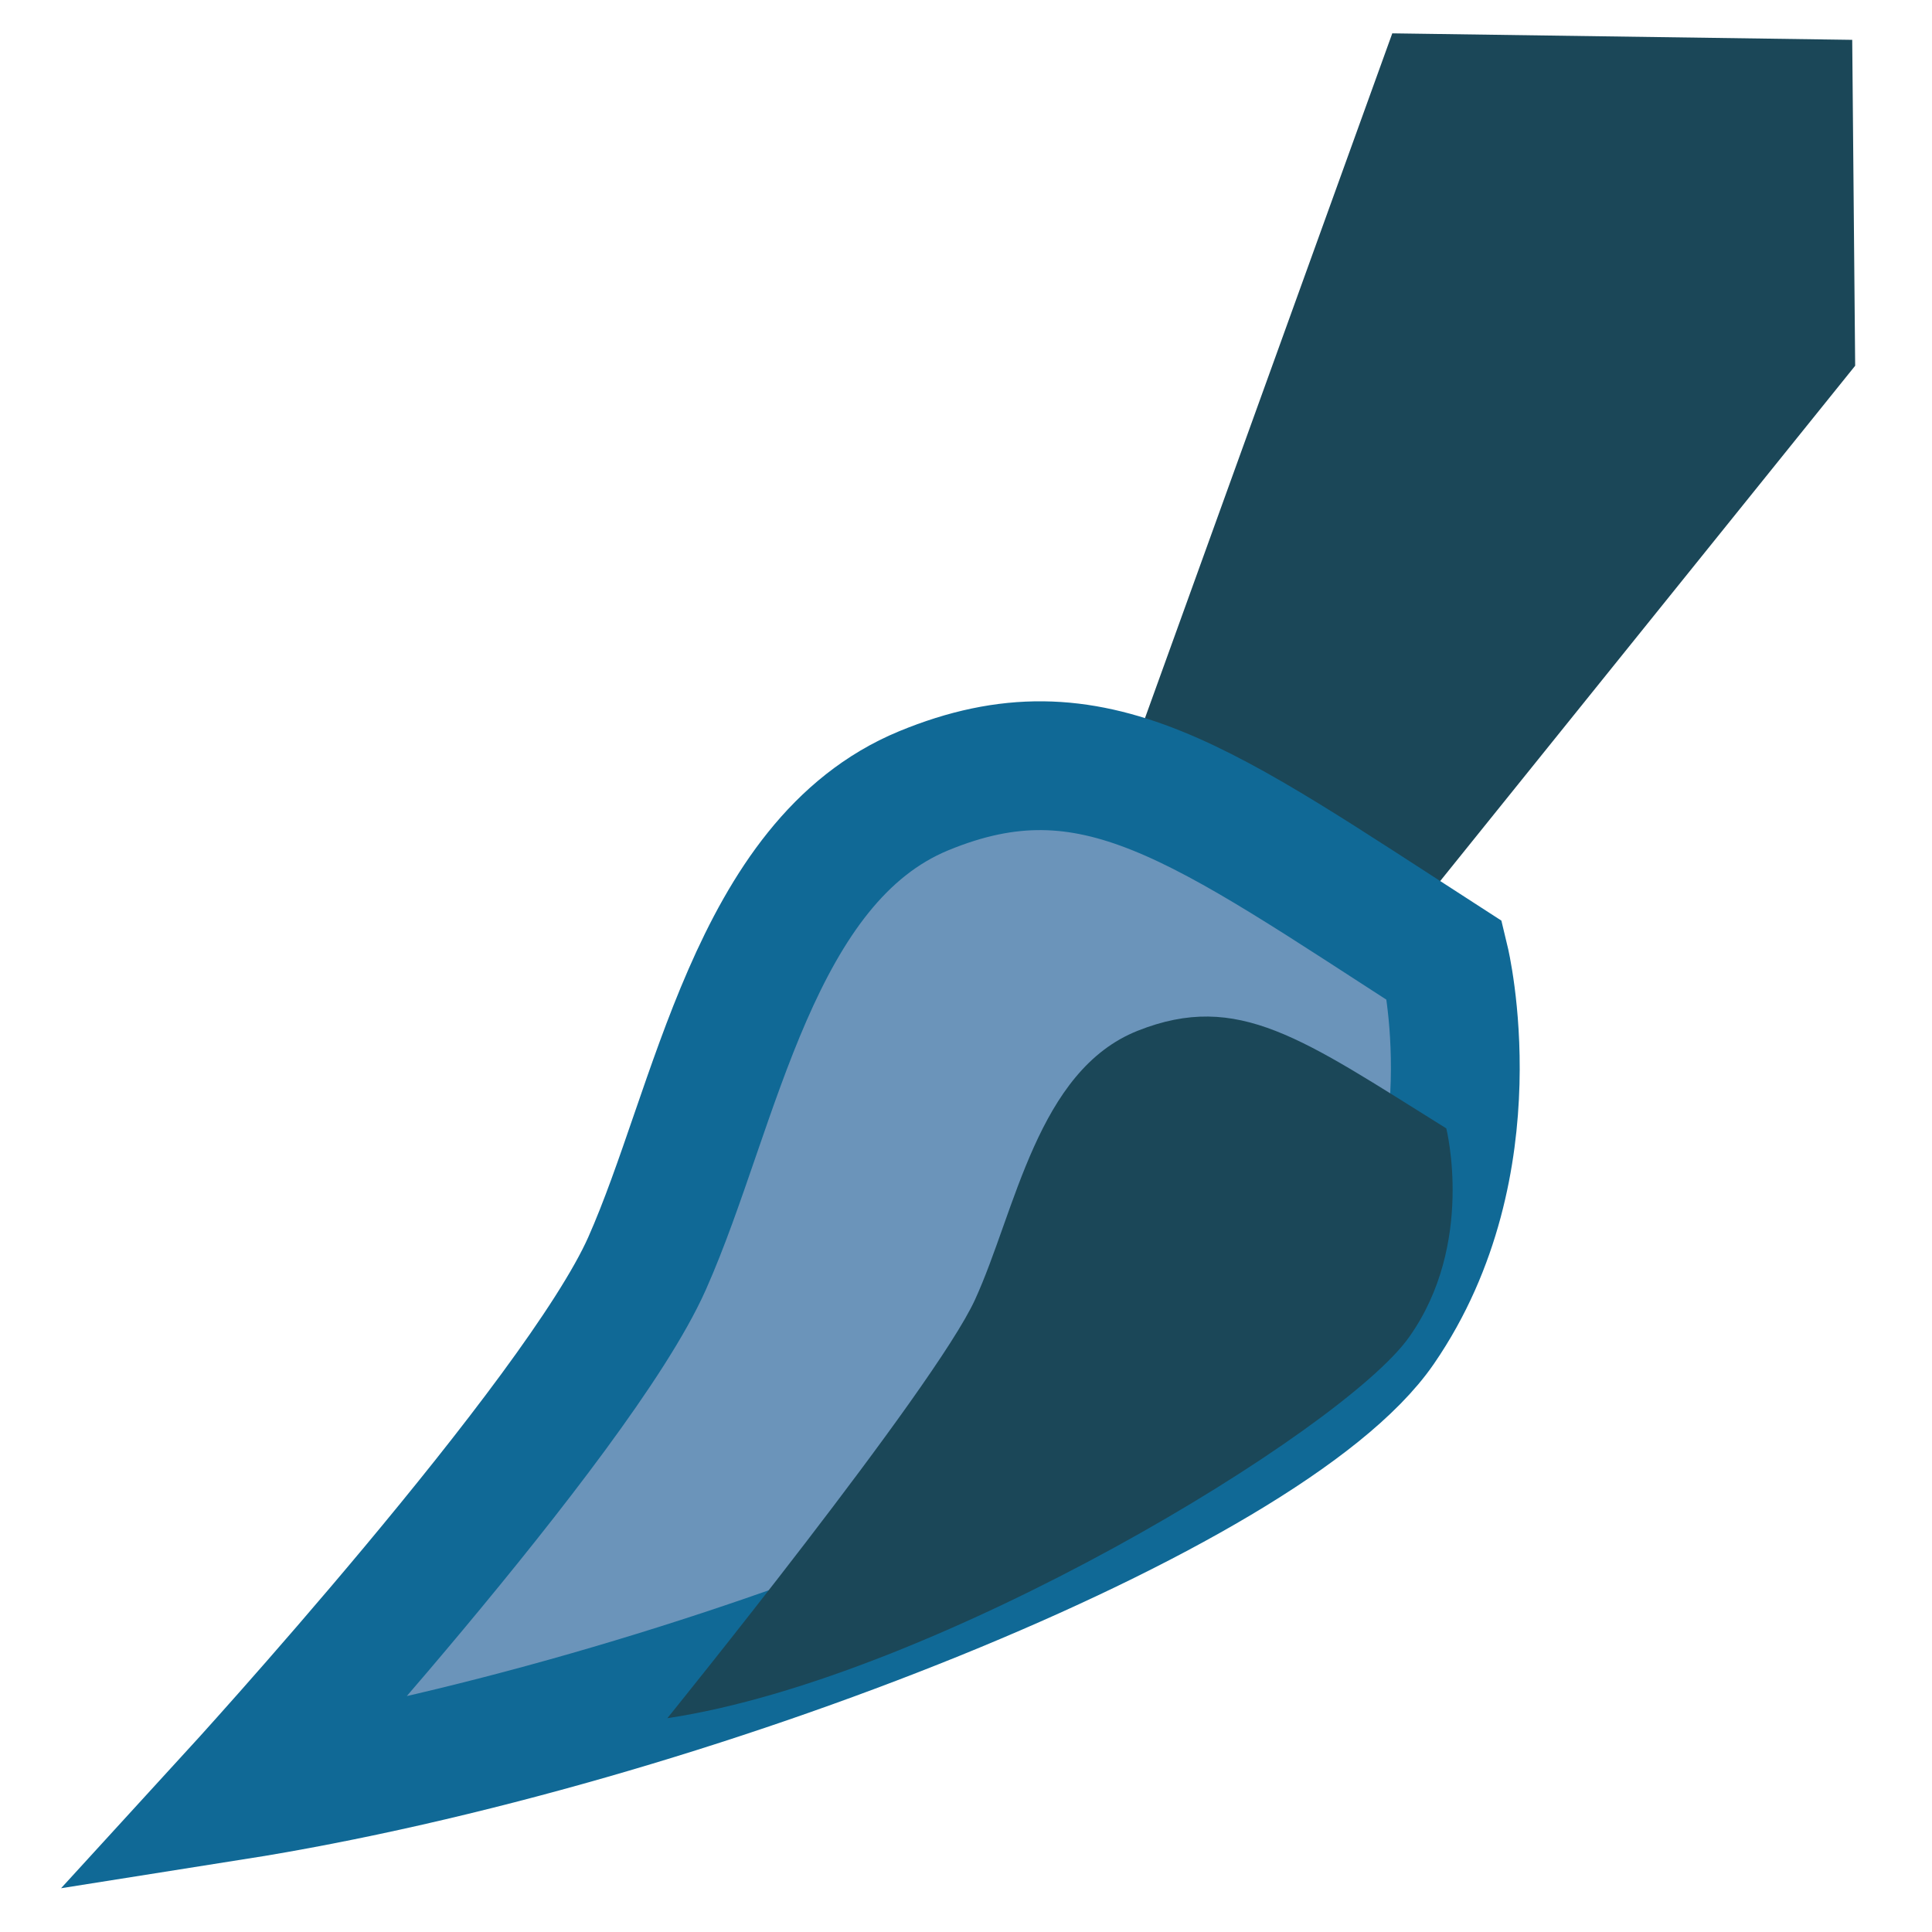
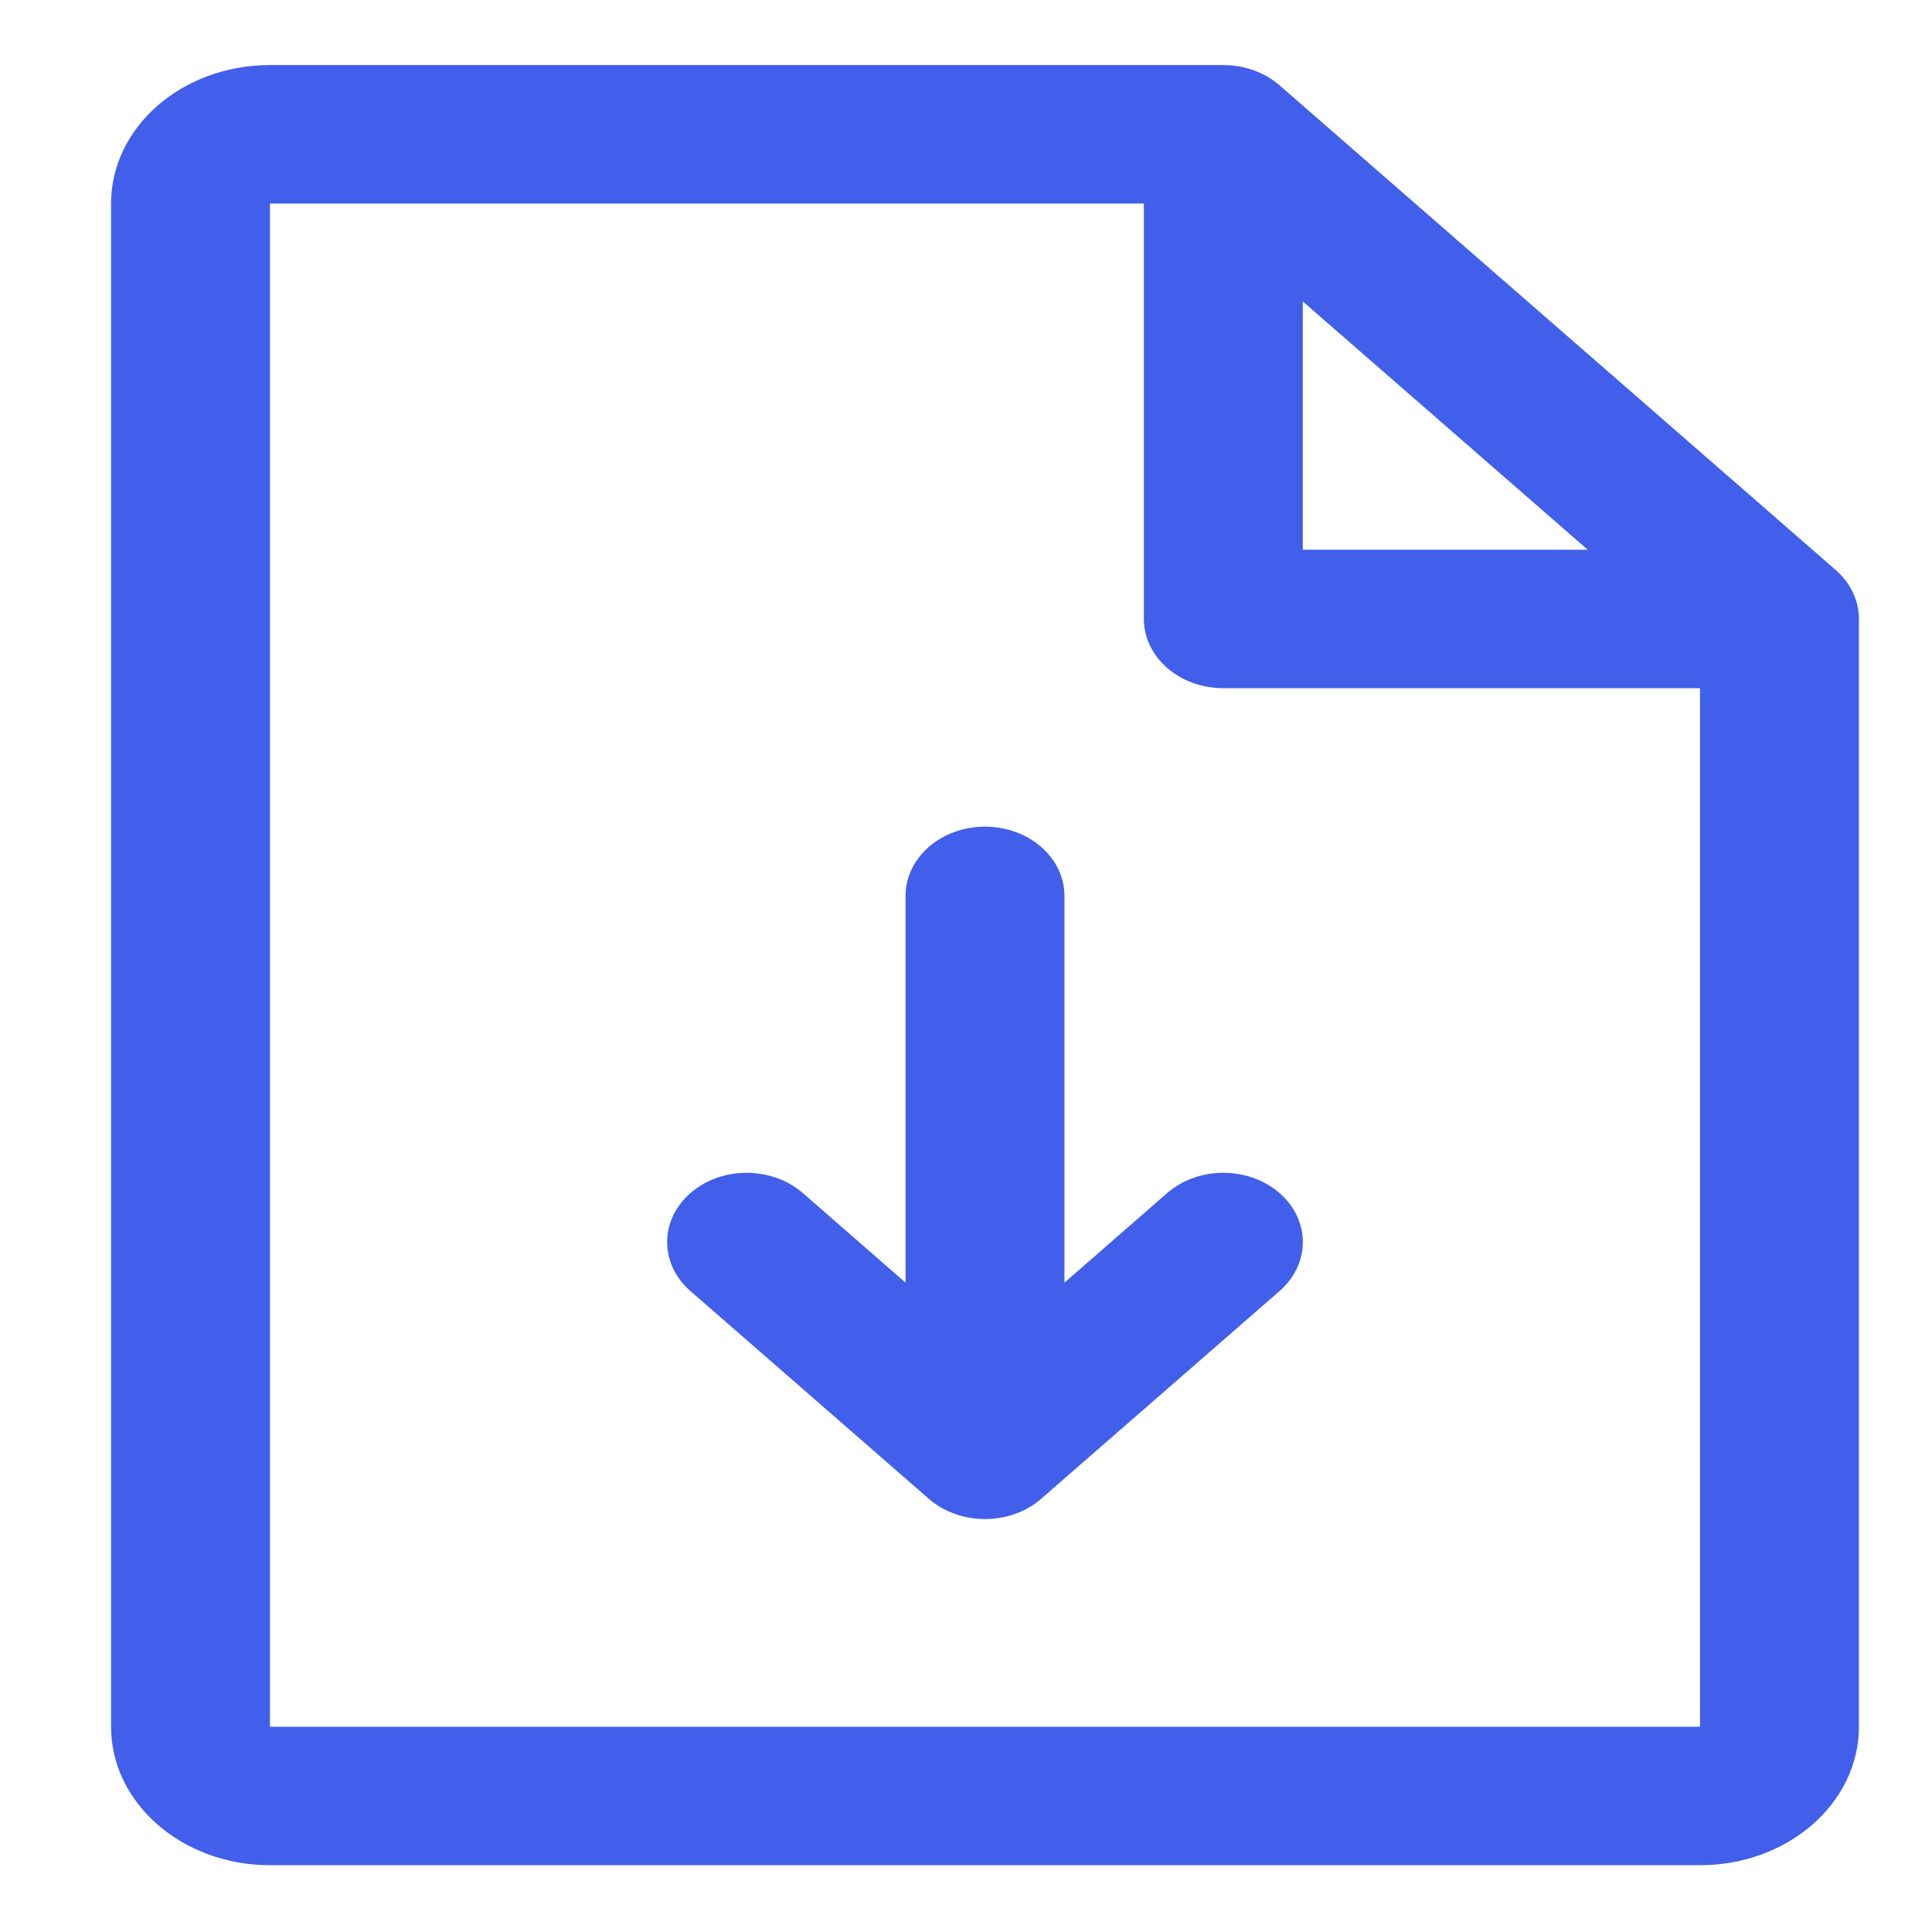
<svg xmlns="http://www.w3.org/2000/svg" width="24" height="24" id="svg5692" version="1.1">
  <defs id="defs5694">
    </defs>
  <g id="layer2" style="display:inline" transform="translate(0,-8)">
-     <path transform="matrix(0.8884151,0.459041,-0.459041,0.8884151,0,0)" style="fill:#1b4758;fill-opacity:1;stroke:none" d="m 19.228,-0.464 5.113,-2.551 1.891,3.58 -1.733,8.503 -4.006,0.118 z" id="rect3019" />
-     <path style="fill:#6b94ba;fill-opacity:1;stroke:#106996;stroke-width:1.6;stroke-linecap:butt;stroke-linejoin:miter;stroke-miterlimit:4;stroke-opacity:1;stroke-dasharray:none" d="M 17.948,19.935 C 14.93,17.99 13.588,16.951 11.473,17.824 9.359,18.698 8.896,21.764 8.038,23.695 7.18,25.625 2.893,30.309 2.893,30.309 8.55,29.415 15.754,26.526 17.154,24.488 c 1.4,-2.038 0.794,-4.553 0.794,-4.553 z" id="path3793" />
-     <path style="fill:#1b4758;fill-opacity:1;stroke:none;display:inline" d="m 17.966,22.017 c -1.788,-1.114 -2.583,-1.708 -3.832,-1.213 -1.249,0.495 -1.519,2.244 -2.023,3.343 -0.505,1.1 -3.821,5.197 -3.821,5.197 3.344,-0.502 8.388,-3.571 9.213,-4.732 0.825,-1.16 0.463,-2.596 0.463,-2.596 z" id="path3793-1" />
+     <g style="fill:#415fea;fill-opacity:1" id="g859" transform="matrix(0.1233659,0,0,0.1075086,-3.554969,6.228074)">
+       <path d="m 213.66,82.34 -56,-56 A 8,8 0 0 0 152,24 H 56 A 16,16 0 0 0 40,40 v 176 a 16,16 0 0 0 16,16 h 144 a 16,16 0 0 0 16,-16 V 88 a 8,8 0 0 0 -2.34,-5.66 z M 160,51.31 188.69,80 H 160 Z M 200,216 H 56 V 40 h 88 v 48 a 8,8 0 0 0 8,8 h 48 z m -42.34,-61.66 a 8,8 0 0 1 0,11.32 l -24,24 a 8,8 0 0 1 -11.32,0 l -24,-24 a 8.004,8.004 0 0 1 11.32,-11.32 L 120,164.69 V 120 a 8,8 0 0 1 16,0 v 44.69 l 10.34,-10.35 a 8,8 0 0 1 11.32,0 z" id="path848" style="fill:#415fea;fill-opacity:1" />
+     </g>
  </g>
</svg>
